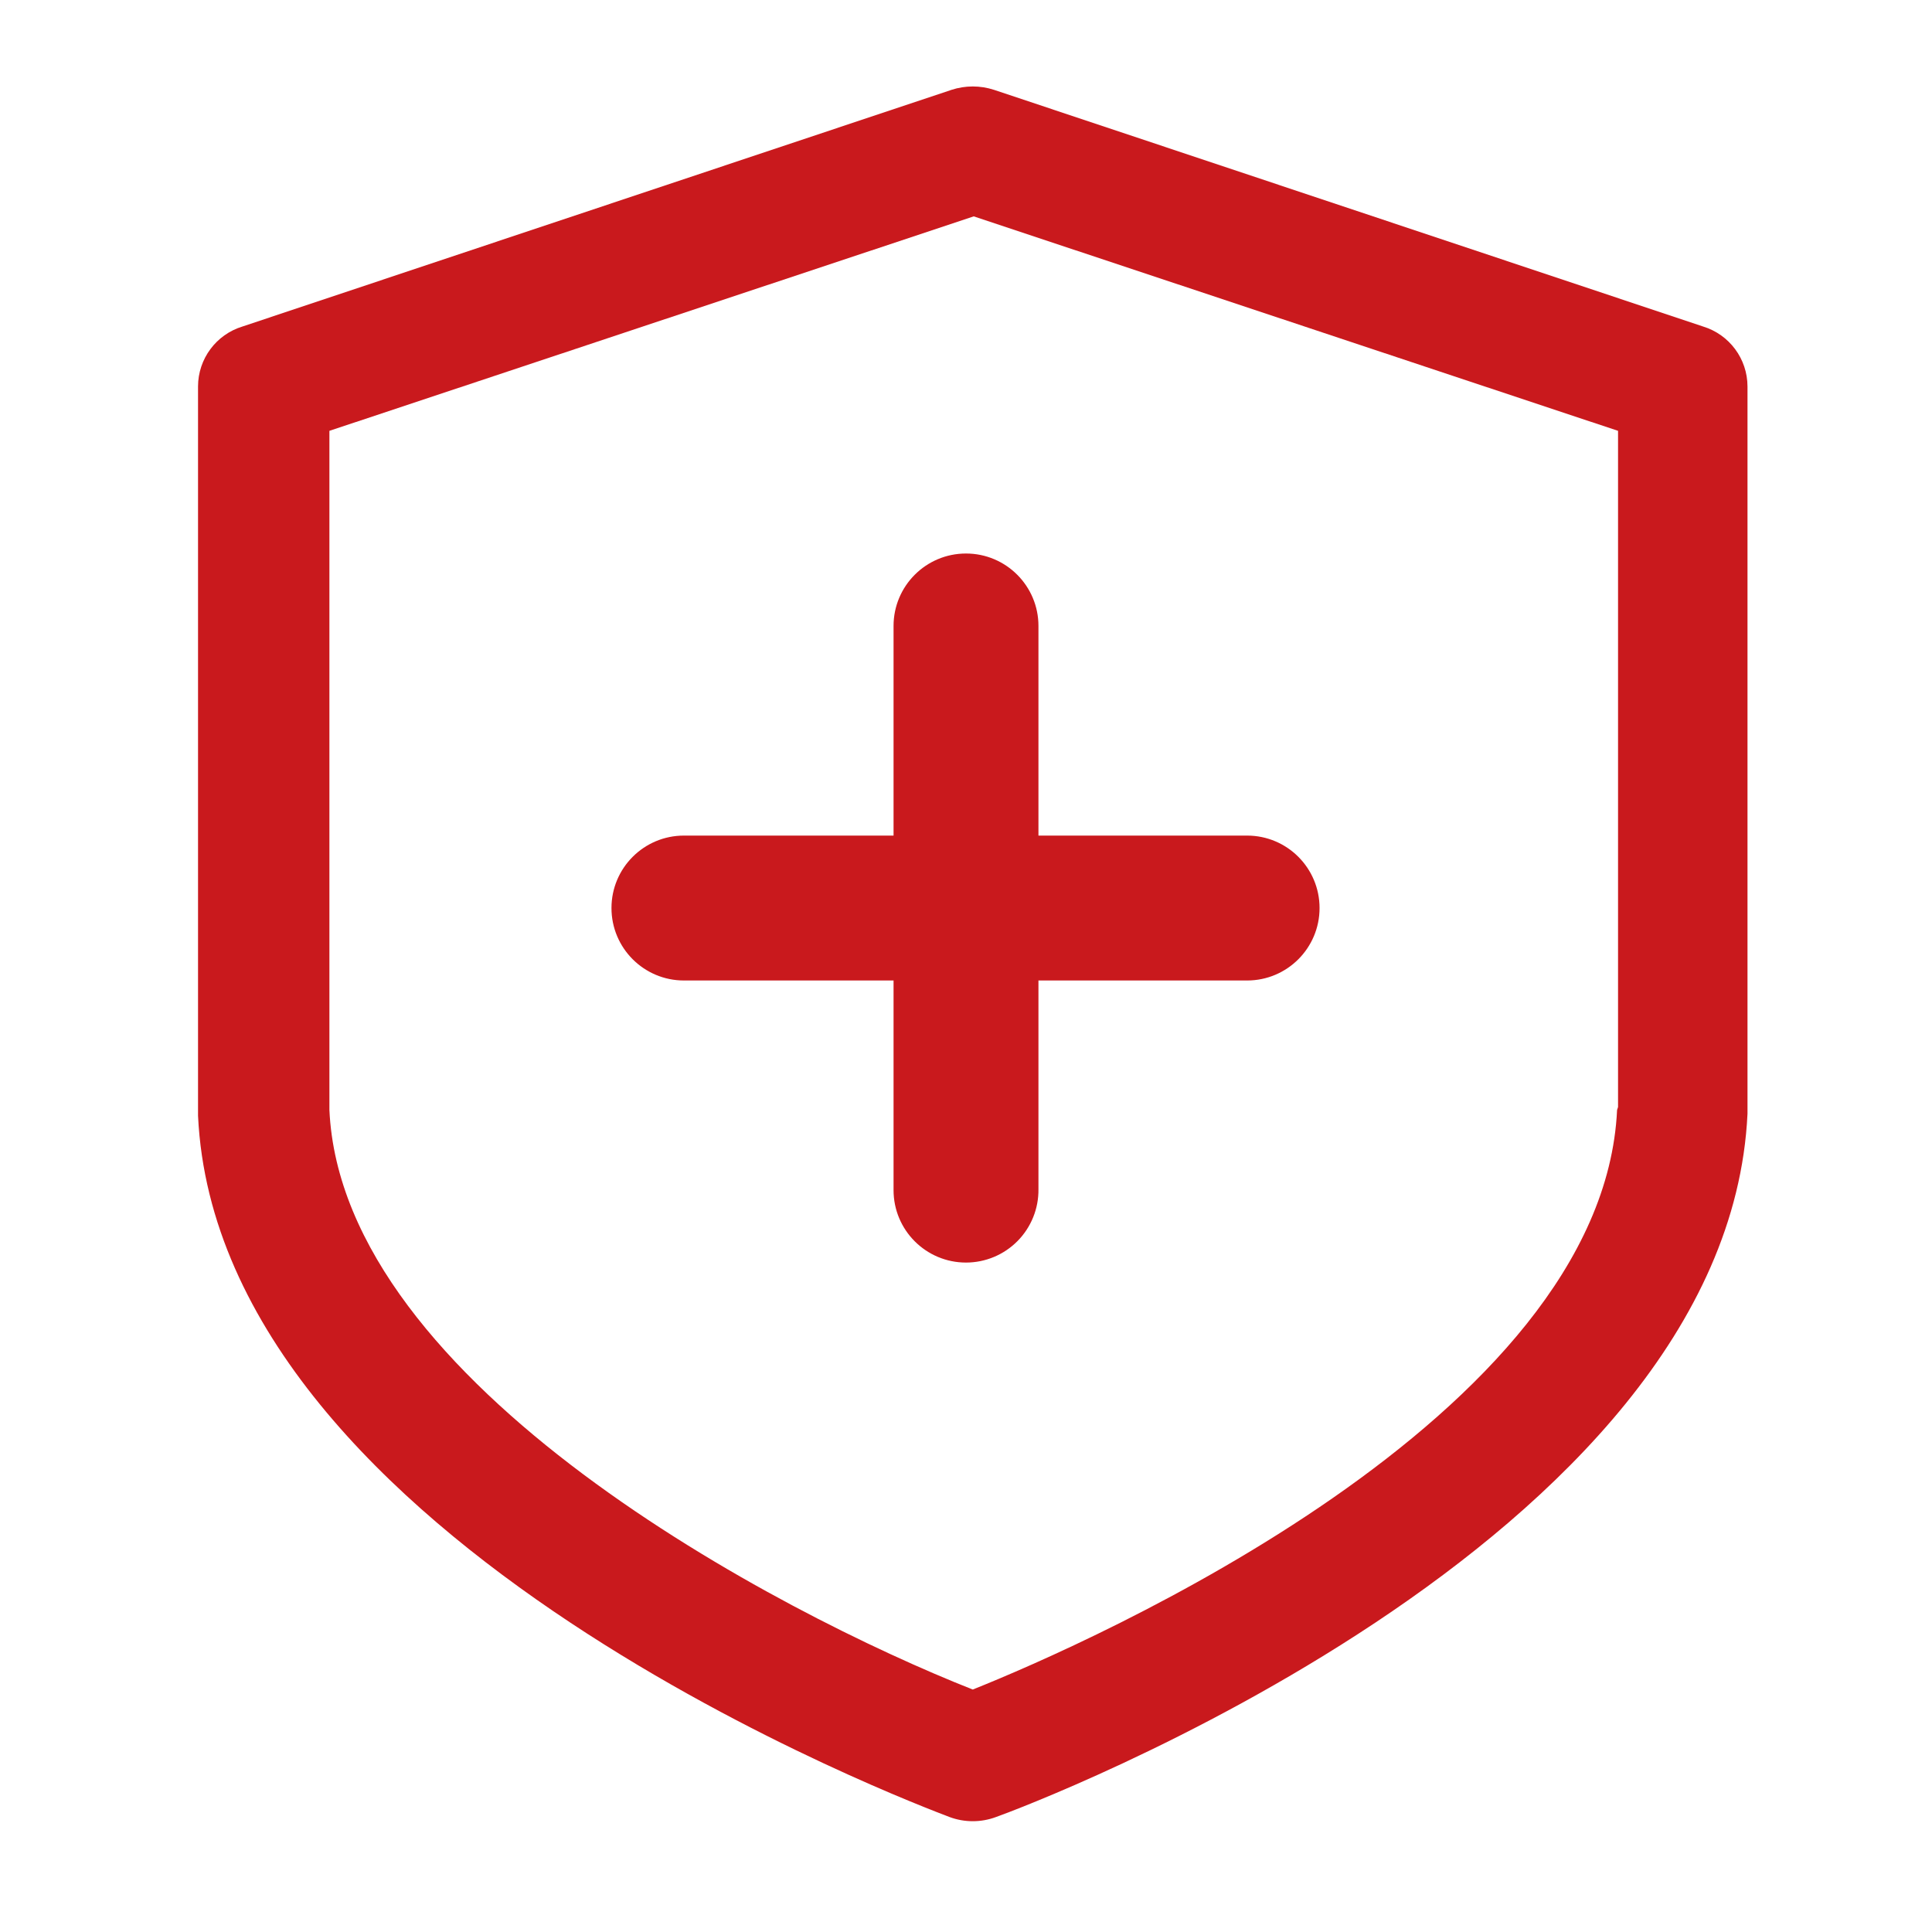
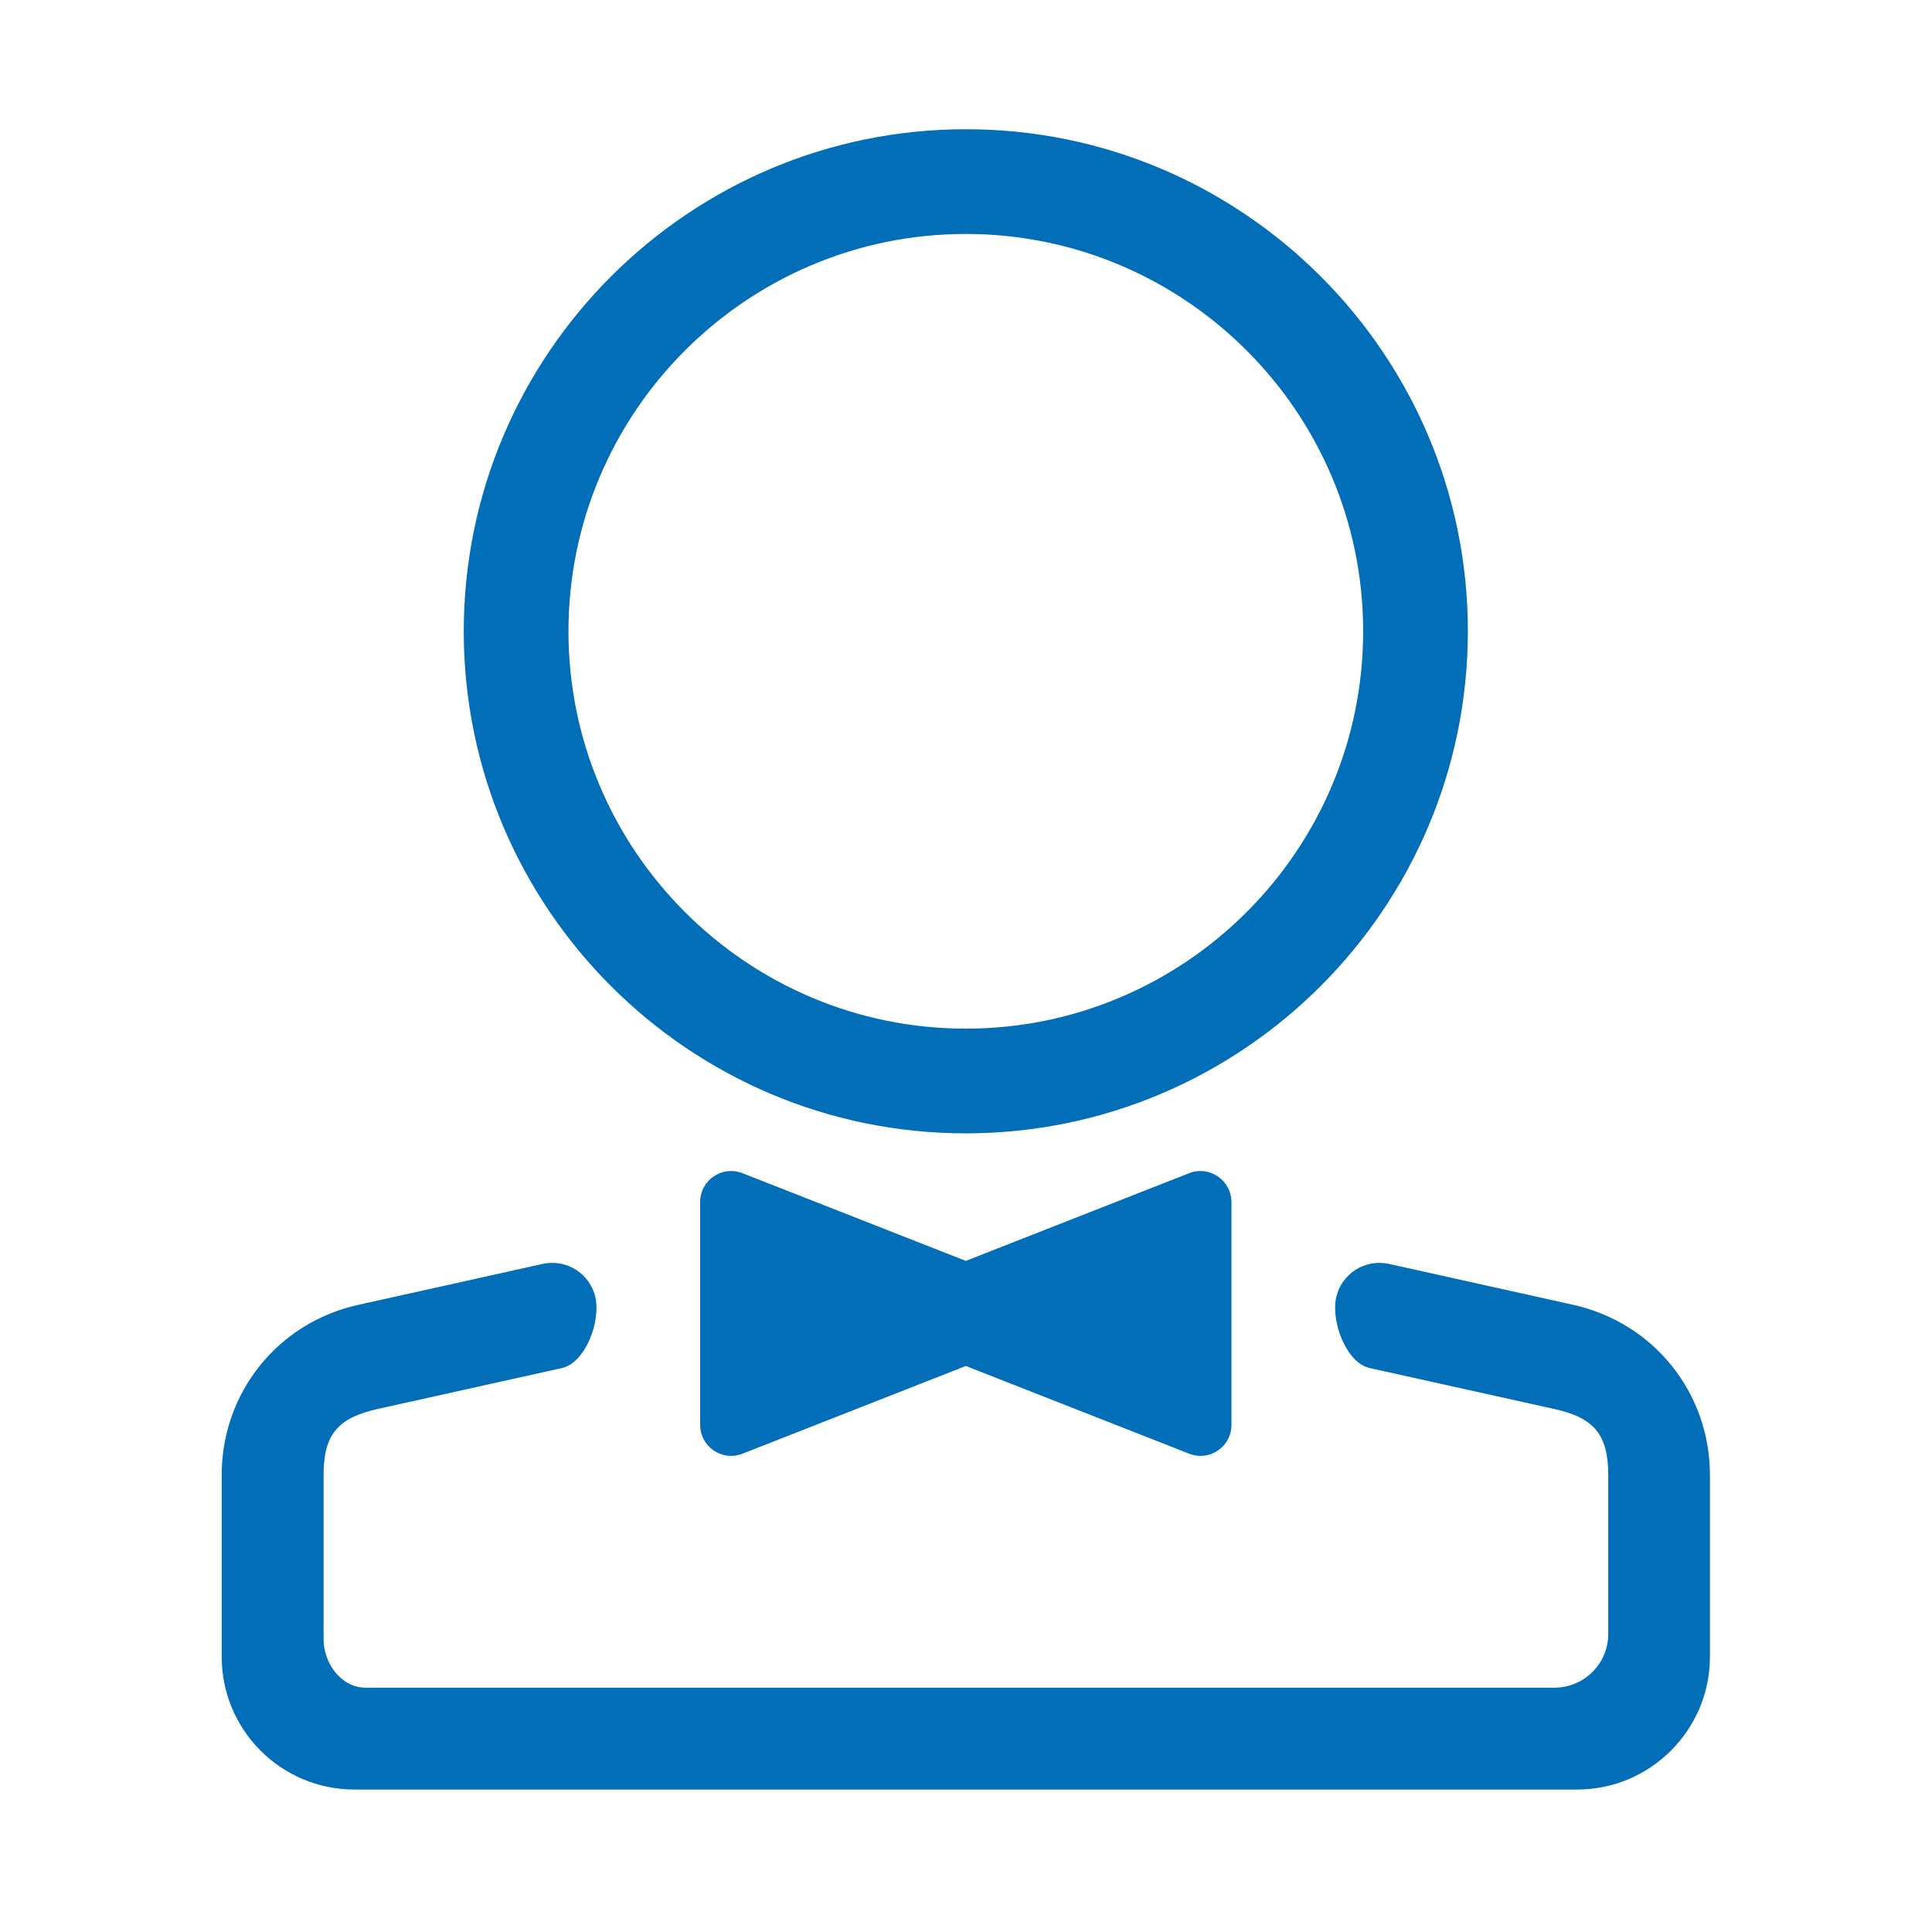
- <svg xmlns="http://www.w3.org/2000/svg" t="1572420759470" class="icon" viewBox="0 0 1024 1024" version="1.1" p-id="12166" width="18" height="18">
+ <svg xmlns="http://www.w3.org/2000/svg" t="1584616390830" class="icon" viewBox="0 0 1024 1024" version="1.1" p-id="37050" width="26" height="26">
  <defs>
    <style type="text/css" />
  </defs>
-   <path d="M902.656 173.056L526.848 47.616a36.352 36.352 0 0 0-22.528 0L128.512 173.056a33.28 33.28 0 0 0-23.552 31.744v386.56c10.752 226.816 382.464 365.568 398.336 371.712a35.328 35.328 0 0 0 24.576 0c15.872-5.632 387.584-144.896 398.336-372.736V204.8a33.28 33.28 0 0 0-23.552-31.744z m-45.568 415.232c-7.68 163.328-280.064 282.624-341.504 307.2-102.4-40.448-334.336-161.28-340.992-307.2V228.352l341.504-113.664 341.504 113.664v358.4z" fill="#c9191d" p-id="12167" />
-   <path d="M661.504 519.68H362.496a38.4 38.4 0 0 1 0-76.8h298.496a38.4 38.4 0 0 1 0 76.8z" fill="#c9191d" p-id="12168" />
-   <path d="M512 669.184a38.4 38.4 0 0 1-38.4-38.4V331.776a38.4 38.4 0 0 1 76.8 0v298.496a38.4 38.4 0 0 1-38.4 38.912z" fill="#c9191d" p-id="12169" />
+   <path d="M511.9 600.7c-146.7 0-266.1-119.4-266.1-266.1 0-146.7 119.4-266.1 266.1-266.1 146.7-0.1 266.1 119.3 266.1 266 0 146.8-119.4 266.2-266.1 266.2z m0-476.7c-116.1 0-210.6 94.5-210.6 210.6s94.5 210.6 210.6 210.6 210.6-94.5 210.6-210.6S628 124 511.9 124z m118.4 497.8l-118.4 46.5-118.4-46.5c-10.8-4.2-22.4 3.7-22.4 15.3v118.1c0 11.6 11.6 19.5 22.4 15.3L511.9 724l118.4 46.5c10.8 4.2 22.4-3.7 22.4-15.3V637.1c-0.1-11.6-11.7-19.5-22.4-15.3z m0 0" fill="#036EB8" p-id="37051" />
+   <path d="M835.9 948.5h-648c-38.9 0-70.4-31.5-70.4-70.4v-96.3c0-43.7 29.8-80.8 72.4-90.2l97.7-21.7c12.7-2.8 25.2 5.2 28 17.8 2.8 12.6-5.2 34.6-17.8 37.4l-97.7 21.7c-21 4.7-28.6 13.5-28.6 35v86.9c0 12.9 9.3 25.8 22.3 25.8h630.1c15.7 0 28.5-12.7 28.5-28.5v-84.2c0-21.5-7.6-30.4-28.6-35L726 725.1c-12.6-2.8-20.6-24.8-17.8-37.4s15.3-20.6 28-17.8l97.7 21.7c42.6 9.5 72.4 46.6 72.4 90.2v96.3c0 38.8-31.6 70.4-70.4 70.4z m0 0" fill="#036EB8" p-id="37052" />
</svg>
